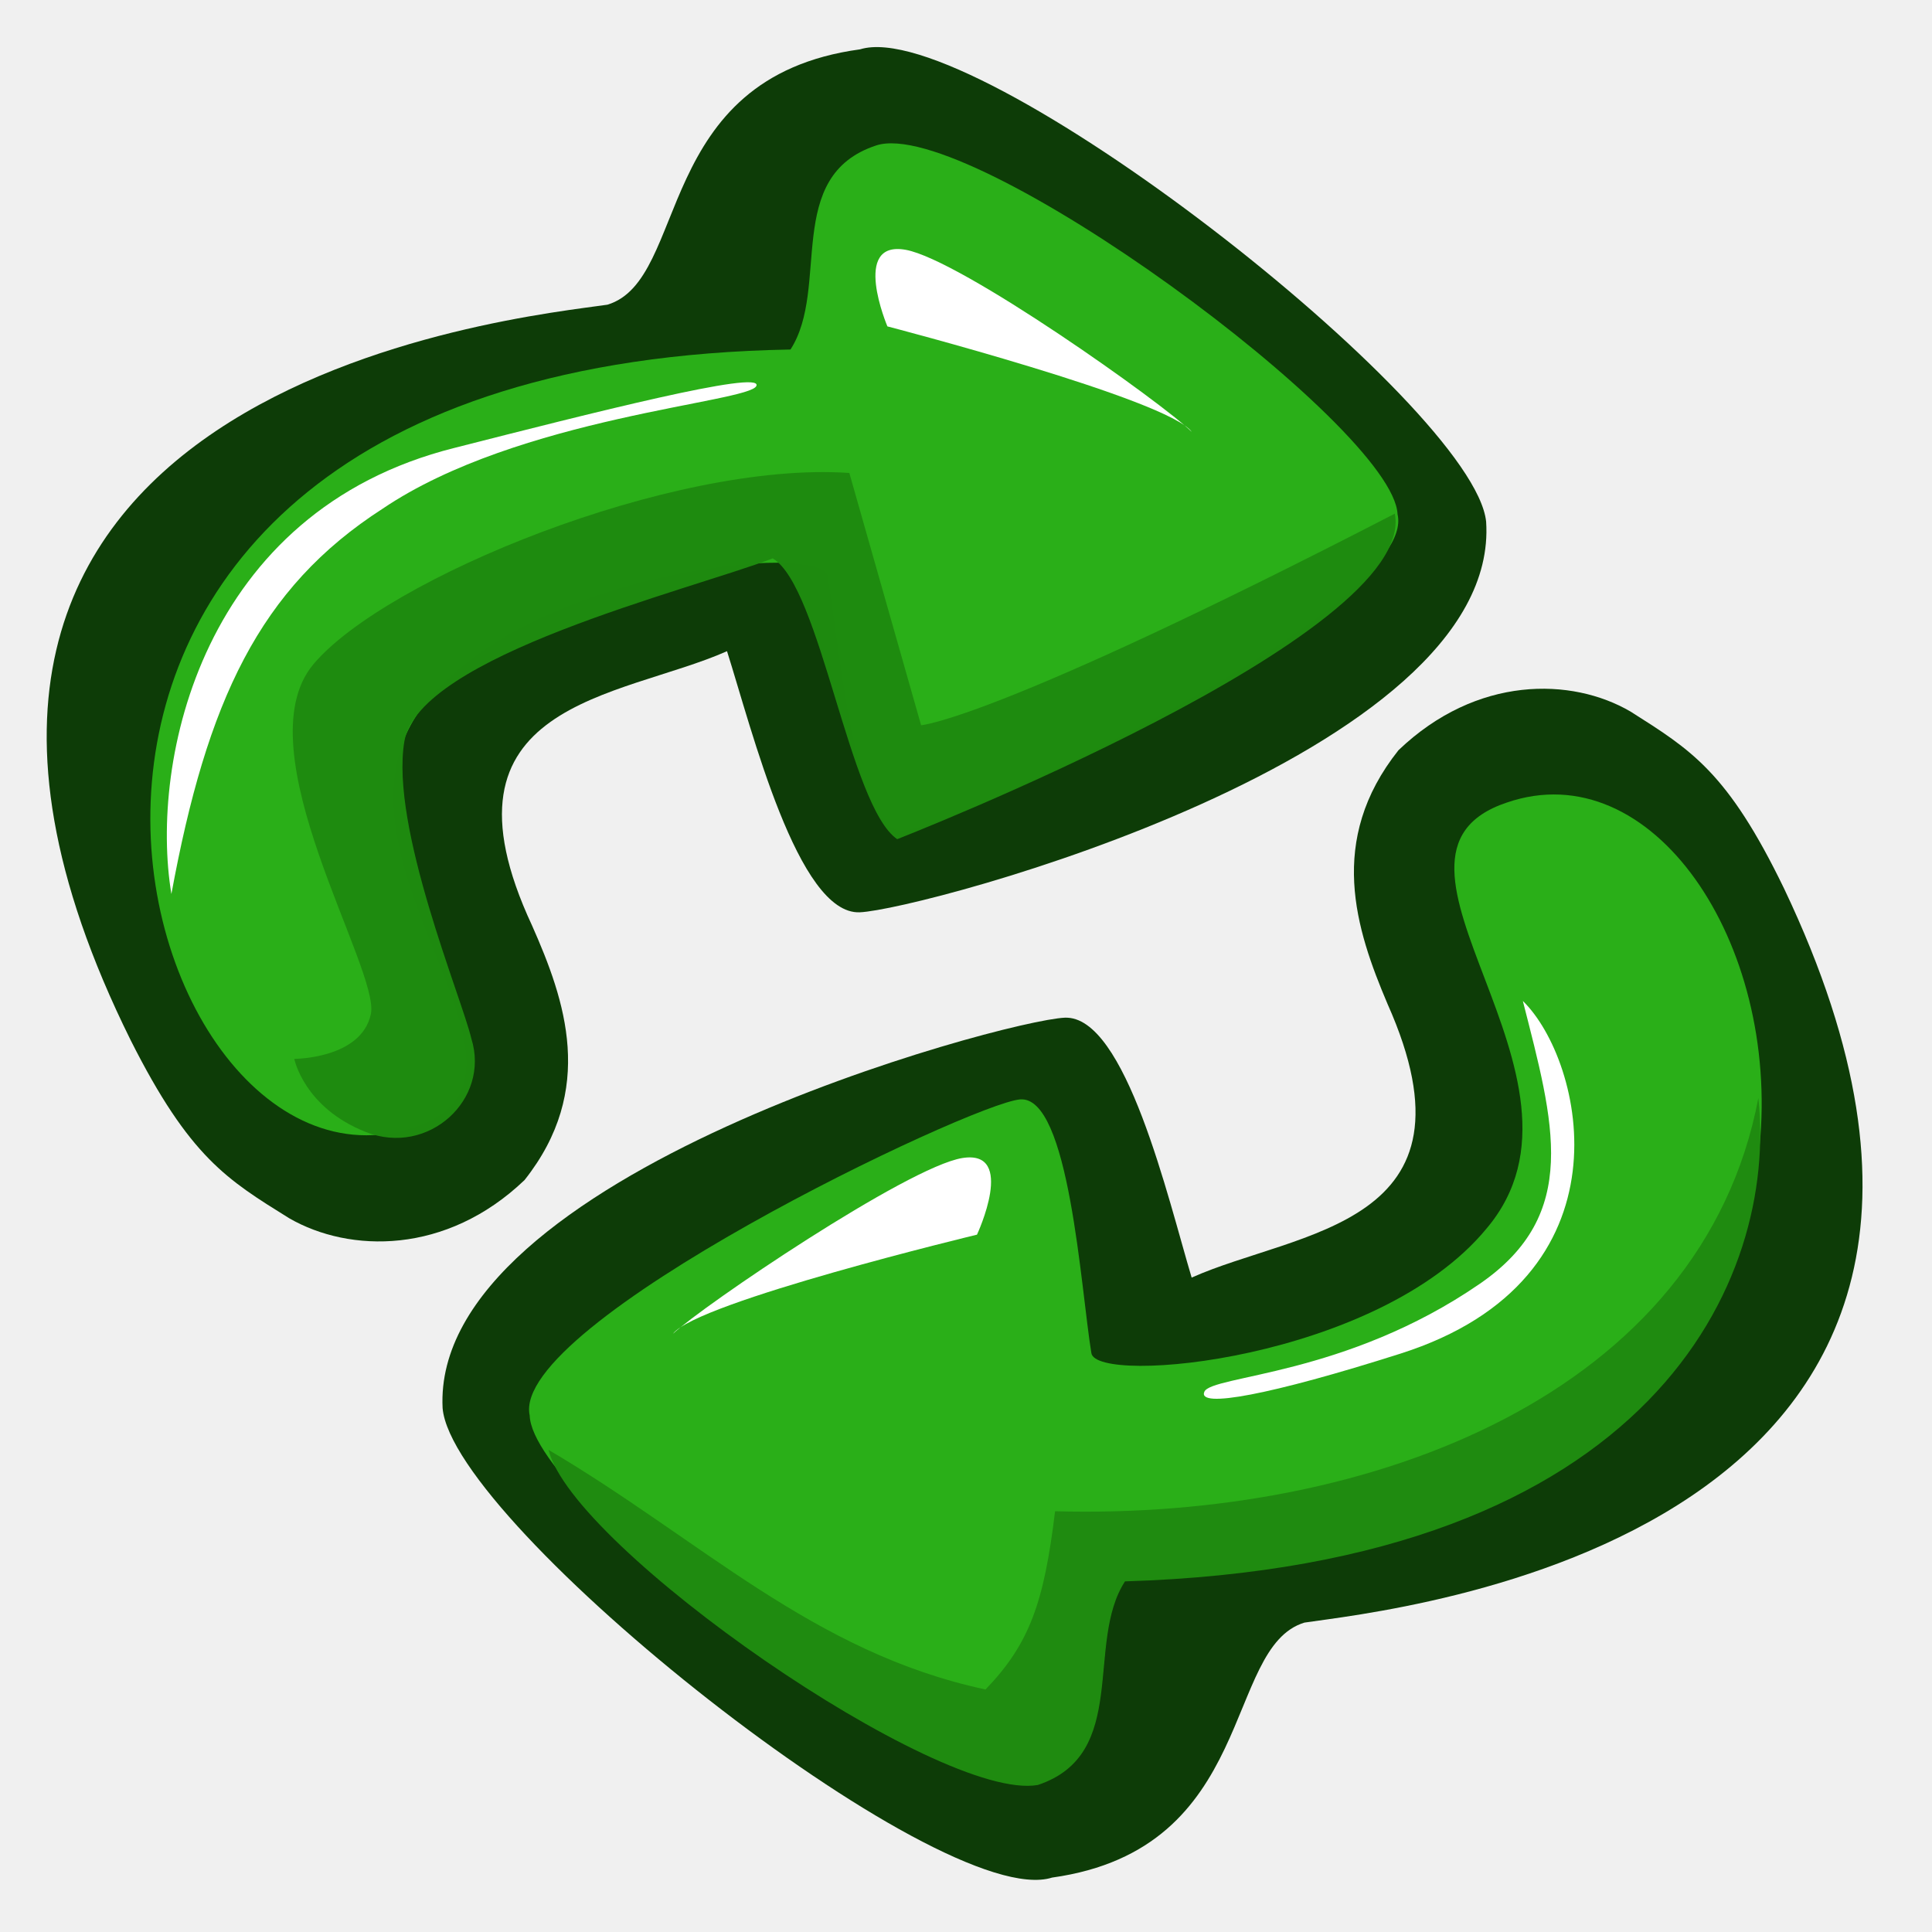
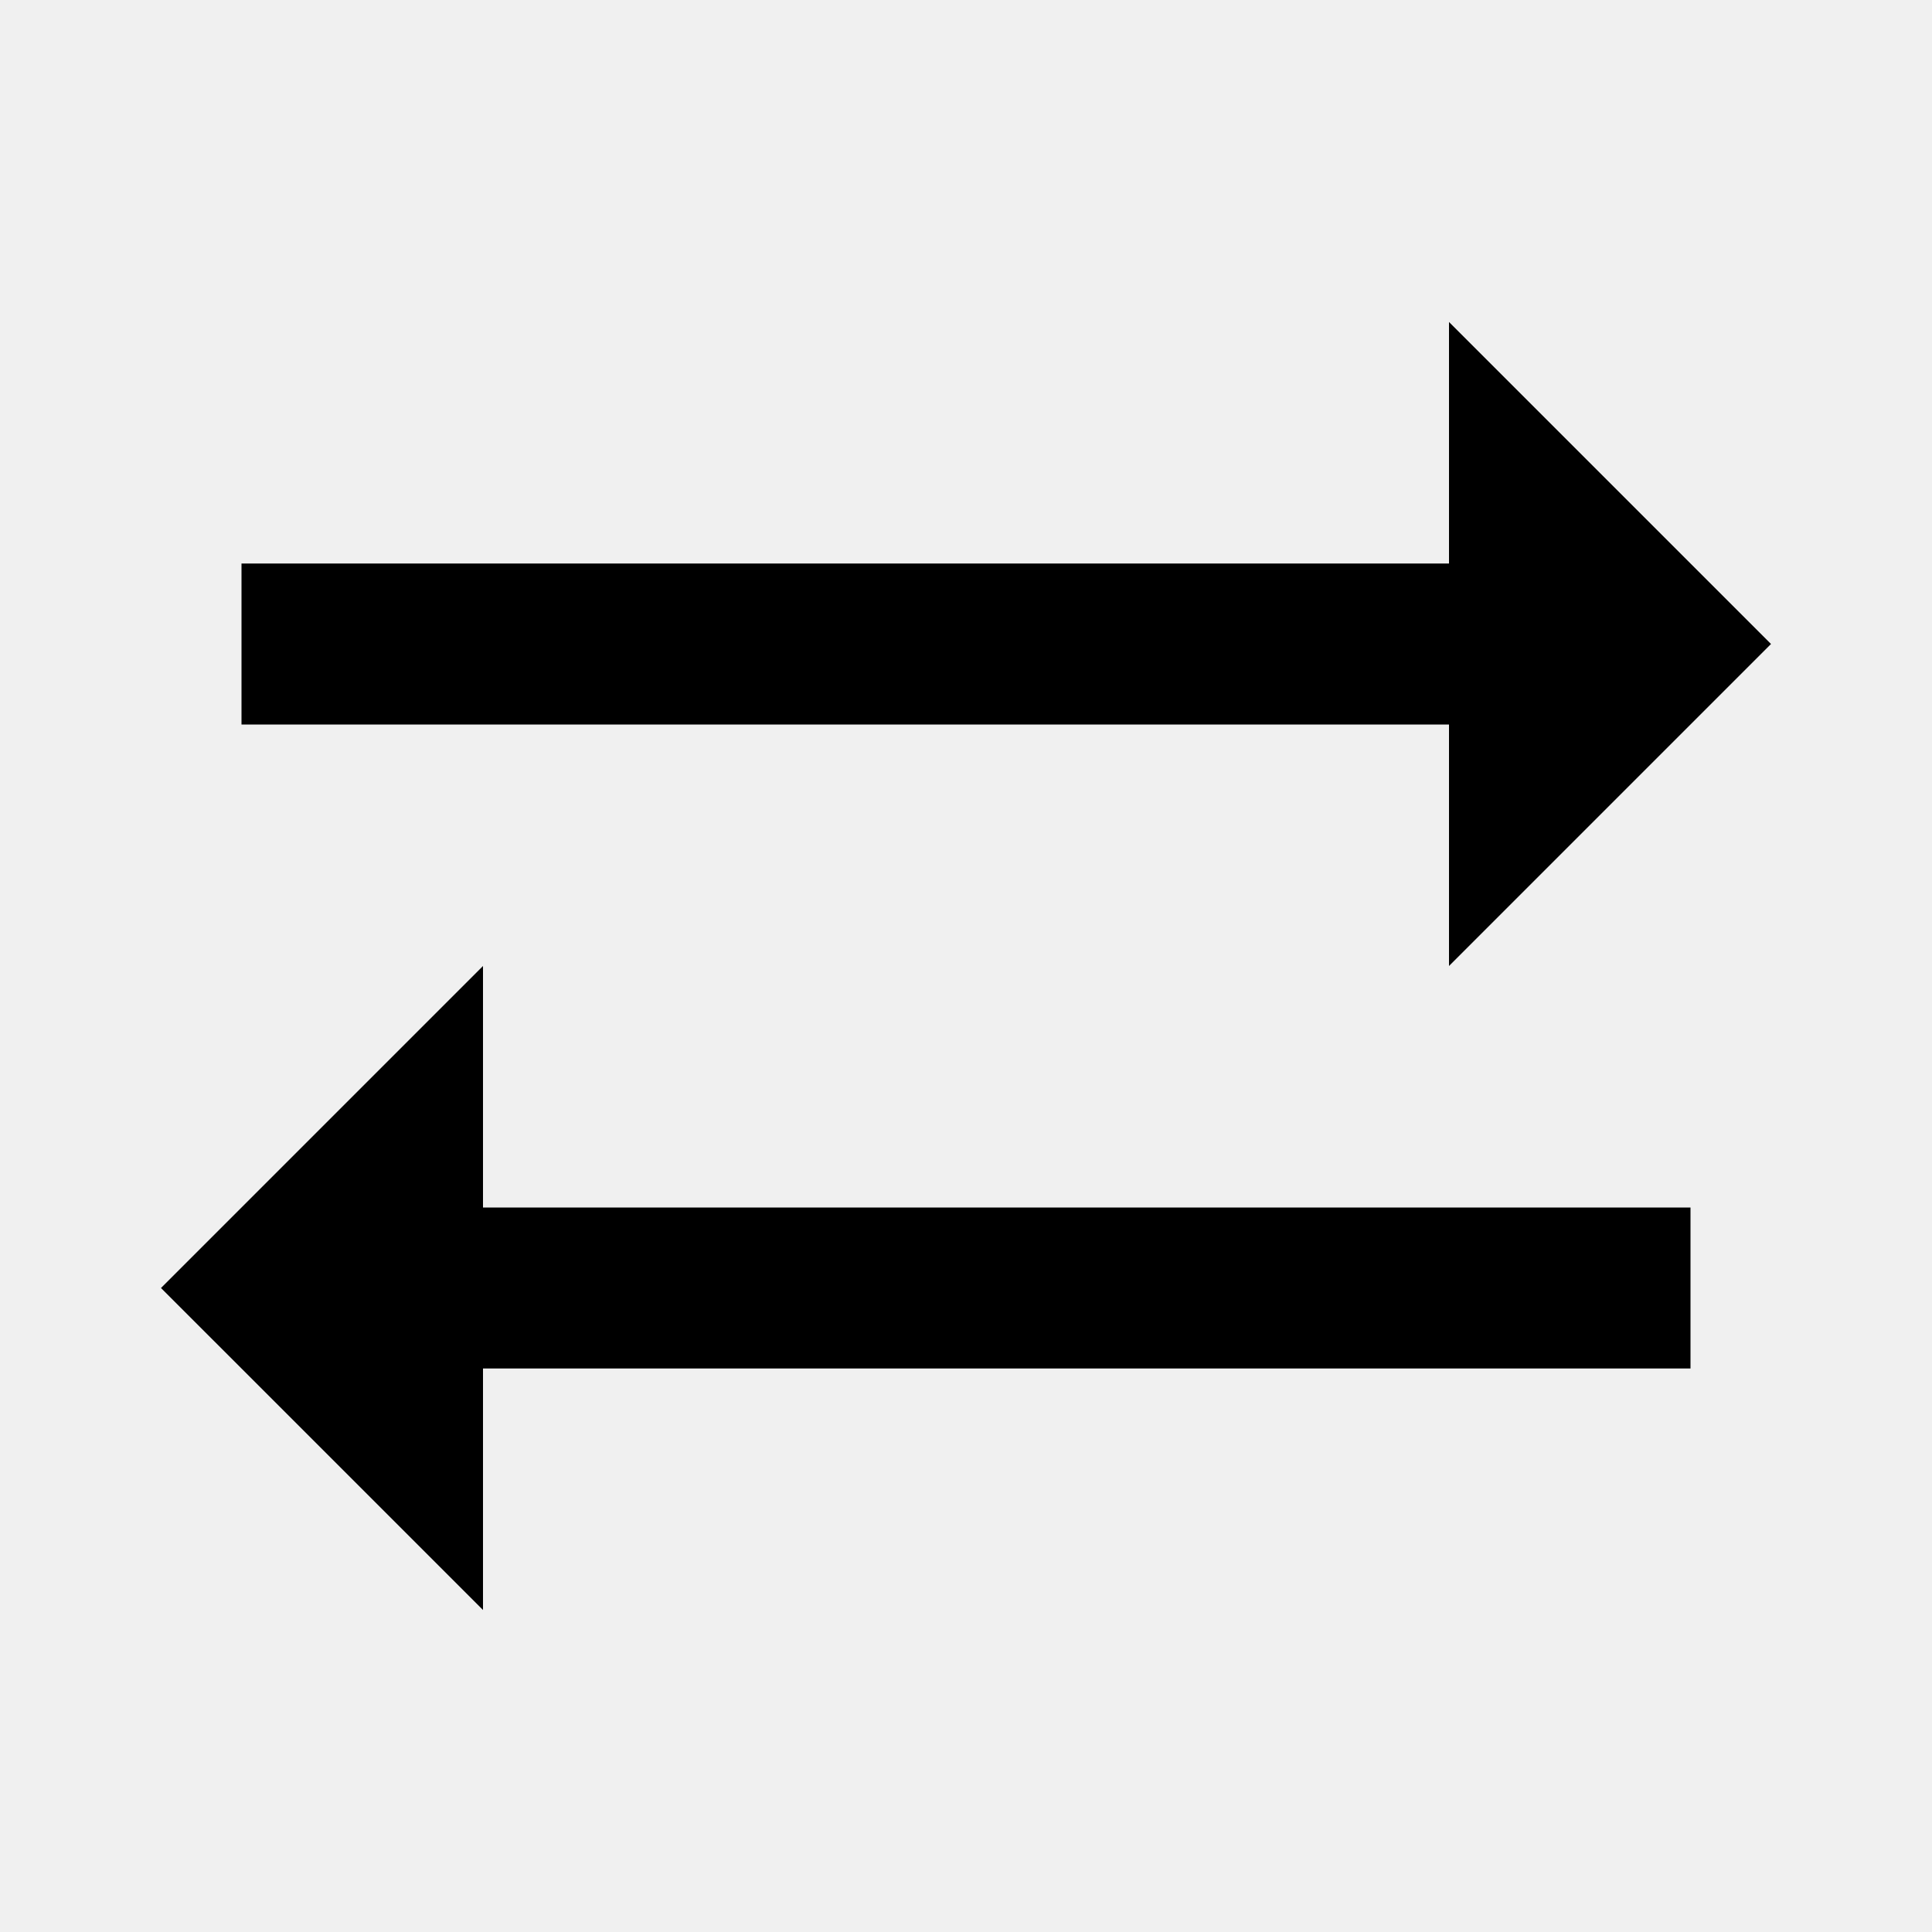
- <svg xmlns="http://www.w3.org/2000/svg" version="1.0" x="0" y="0" width="90" height="90" id="svg548">
-   <defs id="defs550" />
-   <g id="g2326" transform="matrix(0.7725562,-3.7965421e-2,3.265681e-2,0.6645316,-6.825819,27.18927)">
-     <path d="M 33.001,59.685 C 33.261,67.879 61.422,96.7 68.275,94.605 C 80.714,93.304 79.237,79.107 84.206,77.641 C 89.16,77.05 132.002,74.72 115.236,27.971 C 112.179,19.594 110.037,17.936 106.52,15.053 C 103.087,12.445 97.371,11.991 92.445,16.956 C 87.861,23.023 89.352,29.333 91.034,34.657 C 96.367,50.612 84.94,50.176 78.445,53.127 C 77.267,47.582 75.253,34.536 71.576,34.515 C 67.9,34.494 32.979,43.346 33.001,59.685 z " style="font-size:12px;fill:#0d3c07;fill-rule:evenodd" id="path2317" />
-     <path d="M 38.218,60.493 C 38.115,66.615 62.053,89.691 67.683,87.861 C 73.313,86.031 70.937,78.112 73.537,73.927 C 127.299,75.751 116.576,14.985 98.799,20.992 C 89.069,24.167 104.457,40.591 96.329,50.708 C 89.421,59.544 72.413,60.346 72.189,58.067 C 71.74,53.51 71.624,39.951 68.647,40.076 C 65.671,40.201 37.278,54.003 38.218,60.493 z " style="font-size:12px;fill:#2aaf18;fill-rule:evenodd" id="path2319" />
-     <path d="M 99.184,34.918 C 100.697,43.569 102.039,50.029 95.768,54.543 C 87.408,60.559 79.346,60.014 78.87,61.156 C 78.393,62.298 82.809,61.613 90.776,59.162 C 105.137,54.741 102.679,39.283 99.184,34.918 z " style="font-size:12px;fill:#ffffff;fill-rule:evenodd" id="path2321" />
-     <path d="M 47.078,55.272 C 48.934,53.429 61.684,44.41 64.999,43.978 C 68.313,43.545 65.658,49.387 65.658,49.387 C 65.658,49.387 48.6,53.135 47.078,55.272 z " style="font-size:12px;fill:#ffffff;fill-rule:evenodd" id="path2323" />
-     <path id="path2187" d="M 113.065,42.513 C 108.799,63.032 88.585,70.689 69.538,68.997 C 68.606,75.314 67.623,78.167 64.827,81.222 C 54.535,78.043 48.133,69.747 39.251,62.965 C 40.385,69.893 61.713,88.967 67.694,88.079 C 73.325,86.249 70.938,78.326 73.538,74.141 C 105.531,74.839 113.69,55.101 113.065,42.513 z " style="font-size:12px;fill:#1f8b10;fill-opacity:1;fill-rule:evenodd" />
+ <svg xmlns="http://www.w3.org/2000/svg" enable-background="new 0 0 24 24" height="24" viewBox="0 0 24 24" width="24">
+   <g>
+     <rect fill="none" height="24" width="24" />
  </g>
-   <g id="g622" transform="matrix(1.151622,0,0,0.979293,0.112926,0.80396)">
-     <defs id="defs624" />
-     <path d="M 60.017,23.996 C 59.535,18.425 39.282,-0.156 34.692,1.526 C 26.268,2.875 27.803,12.49 24.473,13.673 C 21.121,14.26 -7.973,17.442 5.187,48.659 C 7.582,54.251 9.102,55.3 11.605,57.133 C 14.04,58.781 17.95,58.878 21.121,55.312 C 24.017,51.009 22.766,46.767 21.423,43.204 C 17.196,32.535 24.996,32.407 29.31,30.155 C 30.318,33.888 32.176,42.699 34.681,42.576 C 37.185,42.454 60.641,35.125 60.017,23.996 z " style="font-size:12px;fill:#0d3c07;fill-rule:evenodd" id="path582" />
-     <path d="M 56.434,23.641 C 56.276,19.467 39.113,4.641 35.346,6.097 C 31.58,7.553 33.493,12.859 31.878,15.805 C -4.808,16.564 4.758,57.554 16.643,52.8 C 23.151,50.276 12.059,39.662 17.219,32.469 C 21.595,26.193 33.149,25.014 33.387,26.557 C 33.862,29.645 34.446,38.875 36.469,38.679 C 38.492,38.484 57.316,28.026 56.434,23.641 z " style="font-size:12px;fill:#2aaf18;fill-rule:evenodd" id="path581" />
-     <path d="M 6.835,41.706 C 8.271,32.534 10.386,27.156 15.383,23.375 C 20.882,19.002 30.216,18.331 30.498,17.536 C 30.781,16.74 23.729,18.856 18.282,20.486 C 8.07,23.497 5.941,35.377 6.835,41.706 z " style="font-size:12px;fill:#ffffff;fill-rule:evenodd" id="path588" />
-     <path d="M 48.109,19.724 C 46.948,18.369 38.772,11.538 36.542,11.063 C 34.313,10.588 35.798,14.705 35.798,14.705 C 35.798,14.705 47.191,18.187 48.109,19.724 z " style="font-size:12px;fill:#ffffff;fill-rule:evenodd" id="path589" />
-     <path style="font-size:12px;fill:none;fill-rule:evenodd;stroke-width:1pt" d="M 48.9,35.686 C 48.9,35.686 58.056,31.864 58.04,31.984 C 58.025,32.104 56.336,30.056 56.336,30.056 L 53.963,30.482 L 48.702,32.488 L 48.9,35.686 z " id="path576" />
-     <path style="fill:#1f8b10;fill-opacity:0.99;fill-rule:evenodd;stroke:none;stroke-width:1pt;stroke-linecap:butt;stroke-linejoin:miter;stroke-opacity:1" d="M 56.323,23.613 C 57.29,29.419 36.194,39.097 36.194,39.097 C 34.258,37.548 33.097,27.097 31.161,25.742 C 27.677,27.29 16.839,30.387 16.258,34.452 C 15.677,38.516 18.581,46.645 18.968,48.581 C 19.742,51.484 17.226,54.194 14.71,53.032 C 12.194,51.871 11.806,49.548 11.806,49.548 C 11.806,49.548 14.516,49.548 14.903,47.419 C 15.29,45.29 9.677,34.839 12.581,30.774 C 15.484,26.71 27.097,21.097 34.258,21.677 L 37.161,33.677 C 37.161,33.677 40.065,33.484 56.323,23.613 z " id="path615" />
+   <g>
+     <g />
+     <g>
+       <path d="M22,8l-4-4v3H3v2h15v3L22,8z" />
+       <path d="M2,16l4,4v-3h15v-2H6v-3L2,16z" />
+     </g>
  </g>
</svg>
